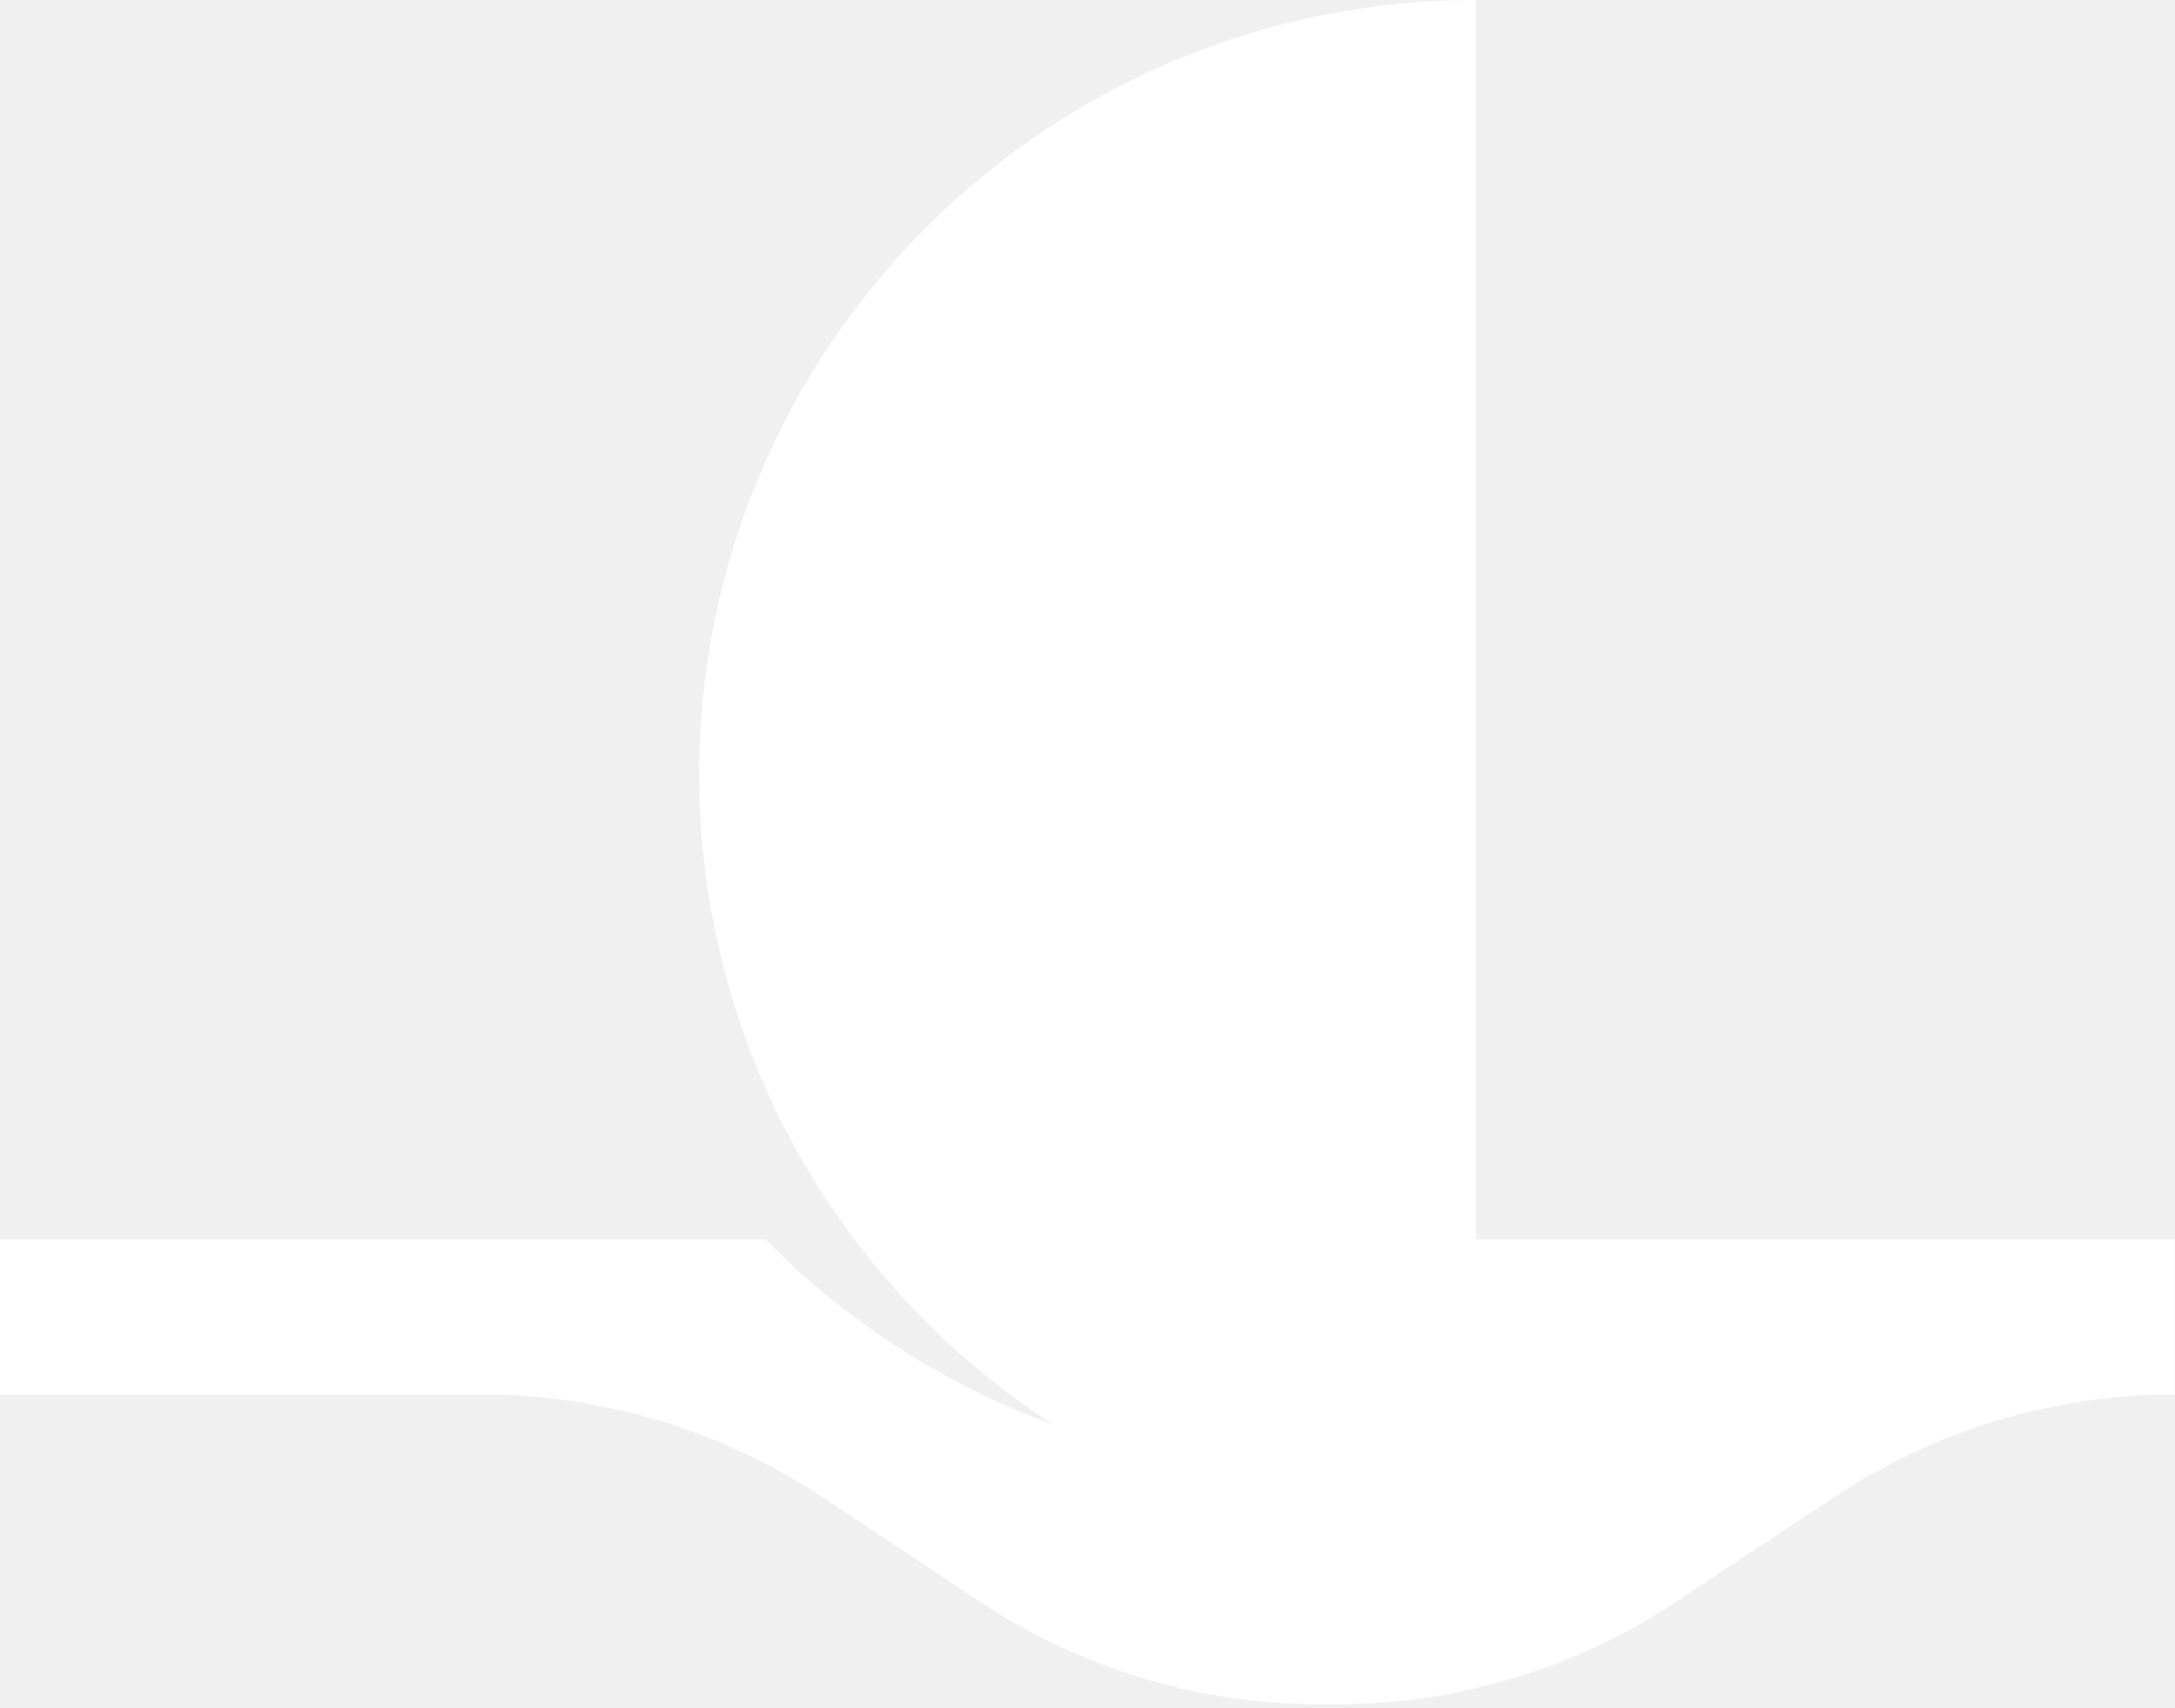
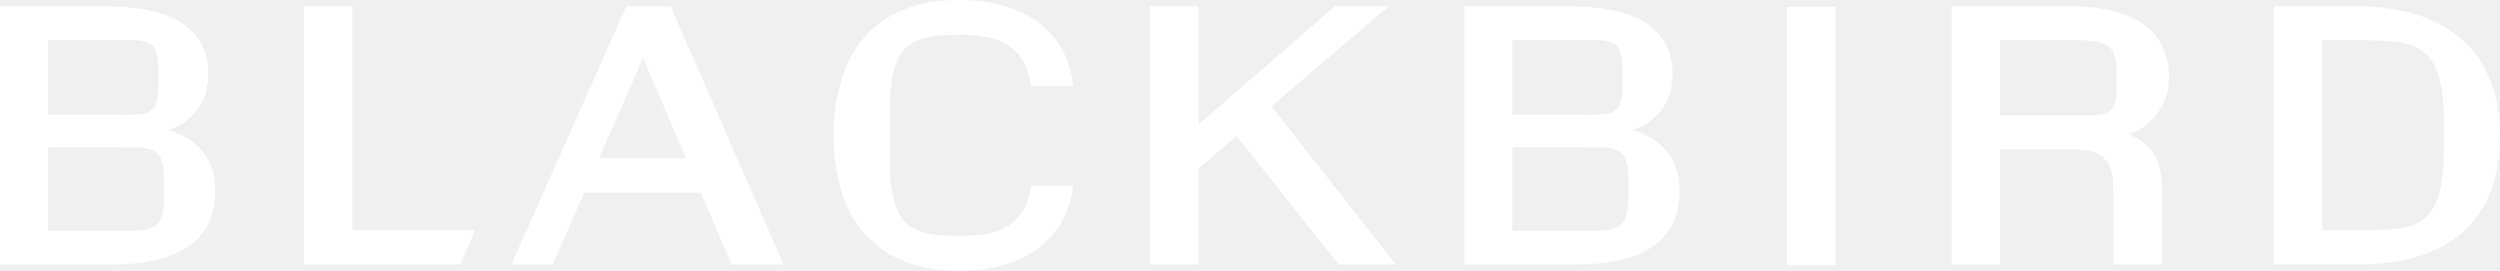
- <svg xmlns="http://www.w3.org/2000/svg" width="79" height="62" viewBox="0 0 79 62" fill="none">
-   <path d="M53.61 45.015V-0C51.711 -0.005 49.817 0.186 47.957 0.567C42.47 1.687 37.441 4.41 33.511 8.389C29.581 12.368 26.927 17.423 25.886 22.91C24.846 28.398 25.467 34.071 27.67 39.205C29.873 44.34 33.558 48.705 38.256 51.745C34.317 50.306 30.75 48.007 27.817 45.015H0V50.643H17.492C21.907 50.644 26.222 51.948 29.895 54.391L35.562 58.149C39.232 60.591 43.545 61.895 47.957 61.897H48.52C52.935 61.896 57.251 60.592 60.923 58.149L66.59 54.391C70.261 51.946 74.577 50.642 78.992 50.643V45.015H53.61Z" fill="white" />
+ <svg xmlns="http://www.w3.org/2000/svg" width="277" height="30" viewBox="0 0 277 30" fill="none">
+   <g clip-path="url(#clip0_3824_16606)">
+     <path d="M0 0.692H11.408C19.375 0.692 23.074 3.309 23.074 8.226C23.074 11.347 21.454 13.368 18.667 14.425C22.037 15.392 23.852 17.742 23.852 21.134C23.852 25.636 21.166 29.313 12.32 29.313H0V0.692ZM5.333 4.412V12.726H13.202C16.673 12.726 17.547 12.726 17.547 9.236V8.228C17.547 4.412 16.852 4.412 12.704 4.412H5.333ZM18.195 21.548V20.262C18.195 16.313 17.137 16.313 13.386 16.313H5.333V25.59H13.202C17 25.59 18.195 25.59 18.195 21.548Z" fill="white" />
+     <path d="M33.668 0.692H39.047V25.498H52.656L50.973 29.313H33.668V0.692Z" fill="white" />
+     <path d="M162.241 0.692H173.648C181.615 0.692 185.315 3.309 185.315 8.226C185.315 11.347 183.694 13.368 180.907 14.425C184.278 15.392 186.093 17.735 186.093 21.134C186.093 25.636 183.407 29.311 174.558 29.311H162.241V0.692ZM167.574 4.412V12.726H175.442C178.916 12.726 179.787 12.726 179.787 9.236V8.228C179.787 4.415 179.1 4.415 174.931 4.415L167.574 4.412ZM180.446 21.548V20.262C180.446 16.313 179.385 16.313 175.634 16.313H167.574V25.59H175.442C179.24 25.59 180.446 25.59 180.446 21.548Z" fill="white" />
+     <path d="M197.98 0.771H203.359V29.391H197.98V0.771Z" fill="white" />
+     <path d="M216.242 0.692H229.304C236.021 0.692 240.335 3.086 240.335 8.683C240.324 10.045 239.892 11.369 239.097 12.479C238.301 13.588 237.182 14.428 235.889 14.886C238.482 15.989 239.547 17.781 239.547 21.041V29.313H234.16V21.363C234.16 18.102 233.473 16.539 229.534 16.539H221.622V29.313H216.242V0.692ZM221.622 4.459V12.772H230.509C233.379 12.772 234.53 12.772 234.53 9.686V8.133C234.53 4.459 233.009 4.459 229.073 4.459H221.622Z" fill="white" />
+     <path d="M251.942 0.692H261.017C271.532 0.692 277.044 6.158 276.997 15.161C276.904 24.626 271.208 29.303 261.203 29.303H251.942V0.692ZM270.785 16.171V13.461C270.785 4.461 267.366 4.461 261.193 4.461H257.304V25.498H261.234C267.737 25.498 270.785 25.59 270.785 16.171Z" fill="white" />
+     <path d="M140.872 11.784L153.879 0.692H147.903L132.812 13.795V0.692H131.02H127.432V29.311H131.02H132.812V18.635L137.02 15.068L148.321 29.311H154.673L140.872 11.784Z" fill="white" />
+     <path d="M81.066 29.313H86.816L74.312 0.692H69.386L56.656 29.313H61.243L64.727 21.342H77.646L81.066 29.313ZM66.394 17.526L71.248 6.428L76.008 17.521L66.394 17.526Z" fill="white" />
+     <path d="M114.238 20.571H118.905C118.218 26.451 113.543 29.992 106.378 29.992H106.144C98.366 29.992 94.135 25.621 92.943 20.028C92.531 18.375 92.33 16.676 92.344 14.973C92.326 13.134 92.566 11.301 93.057 9.527C94.371 4.083 98.592 0 106.139 0H106.372C113.352 0 118.236 3.363 118.928 9.514H114.243C113.52 4.081 108.97 3.939 106.878 3.857C106.772 3.857 106.665 3.857 106.559 3.857H105.952C105.846 3.857 105.74 3.857 105.633 3.857C103.054 3.898 101.135 4.196 99.956 5.778C99.061 6.981 98.597 8.93 98.597 12.072V17.91C98.597 21.039 99.061 22.985 99.948 24.189C101.127 25.78 103.046 26.084 105.633 26.122C105.74 26.122 105.846 26.122 105.952 26.122C106.059 26.122 106.152 26.122 106.258 26.122C106.365 26.122 106.46 26.122 106.559 26.122C106.658 26.122 106.772 26.122 106.878 26.122C108.975 26.058 113.52 26.038 114.238 20.571Z" fill="white" />
+   </g>
+   <defs>
+     <clipPath id="clip0_3824_16606">
+       <rect width="277" height="30" fill="white" />
+     </clipPath>
+   </defs>
</svg>
